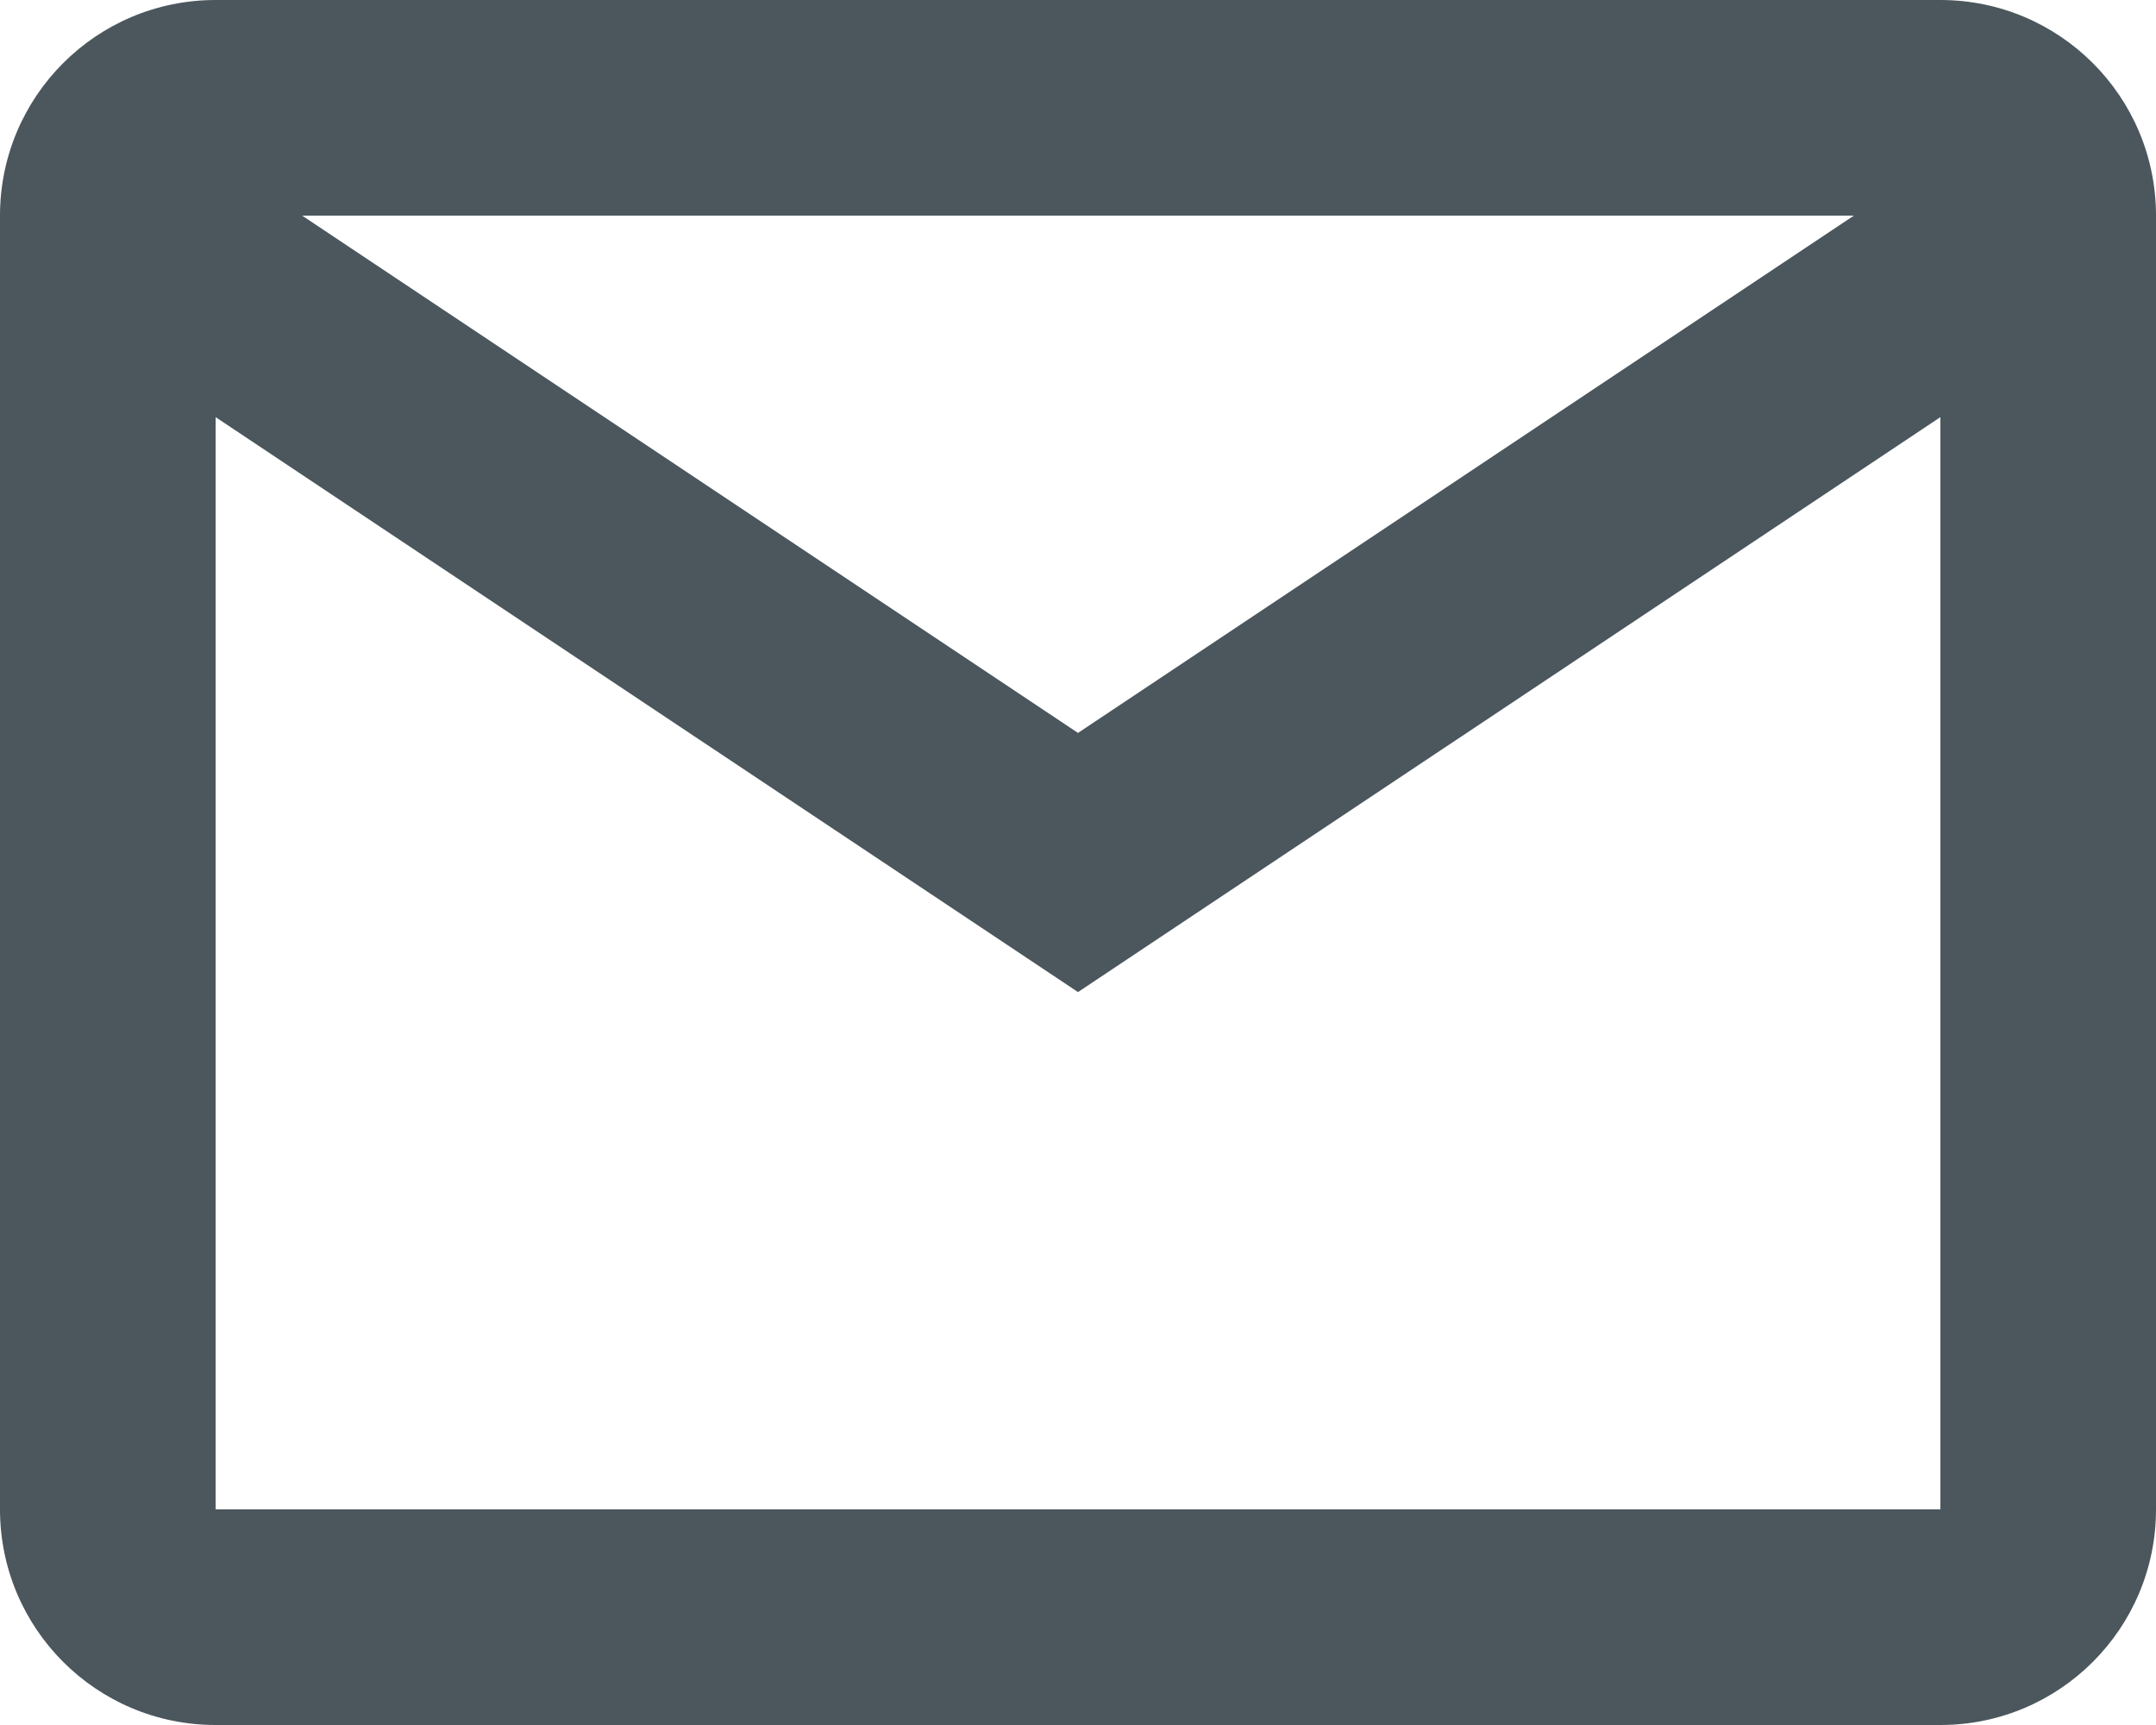
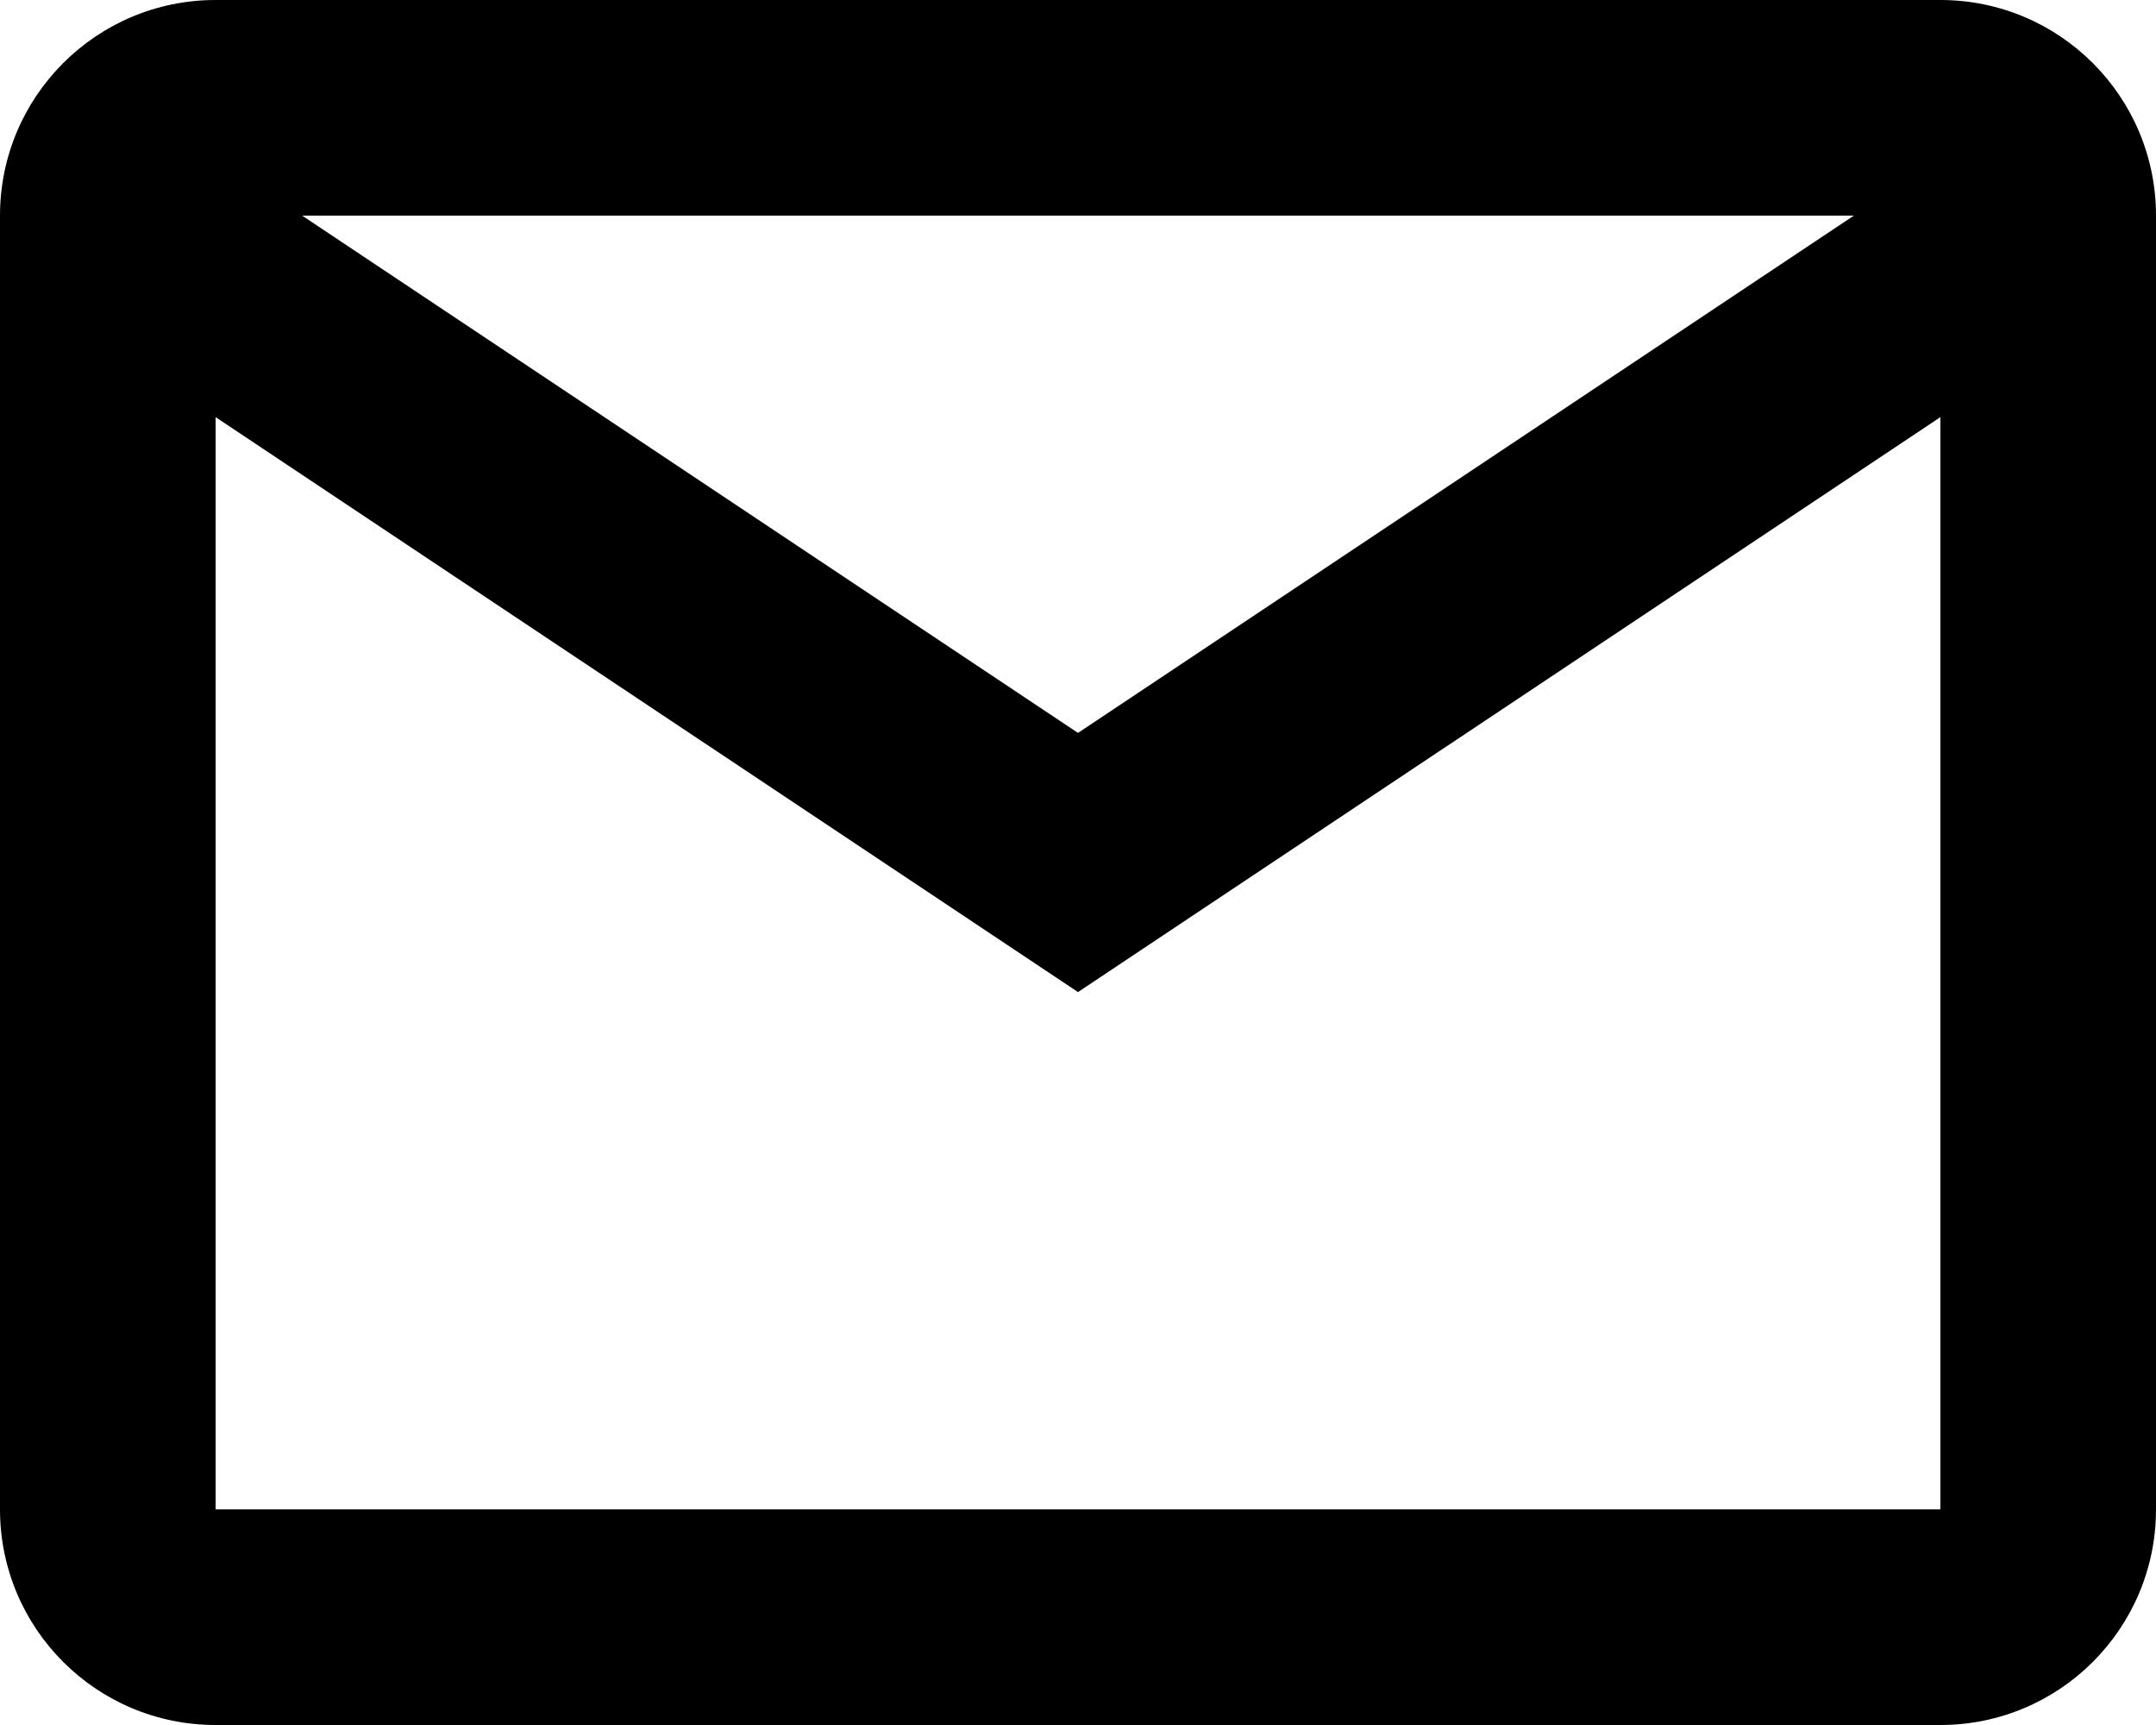
- <svg xmlns="http://www.w3.org/2000/svg" width="20" height="16" viewBox="0 0 20 16" fill="none">
-   <path fill-rule="evenodd" clip-rule="evenodd" d="M0 2C0 0.895 0.895 0 2 0H18C19.105 0 20 0.895 20 2V14C20 15.105 19.105 16 18 16H2C0.895 16 0 15.105 0 14V2ZM18 3.869V14H2V3.869L10 9.202L18 3.869ZM17.197 2H2.803L10 6.798L17.197 2Z" fill="#1F2E35" fill-opacity="0.8" />
+ <svg xmlns="http://www.w3.org/2000/svg" width="20" height="16" viewBox="0 0 20 16">
+   <path fill-rule="evenodd" clip-rule="evenodd" d="M0 2C0 0.895 0.895 0 2 0H18C19.105 0 20 0.895 20 2V14C20 15.105 19.105 16 18 16H2C0.895 16 0 15.105 0 14V2ZM18 3.869V14H2V3.869L10 9.202L18 3.869ZM17.197 2H2.803L10 6.798L17.197 2Z" />
</svg>
